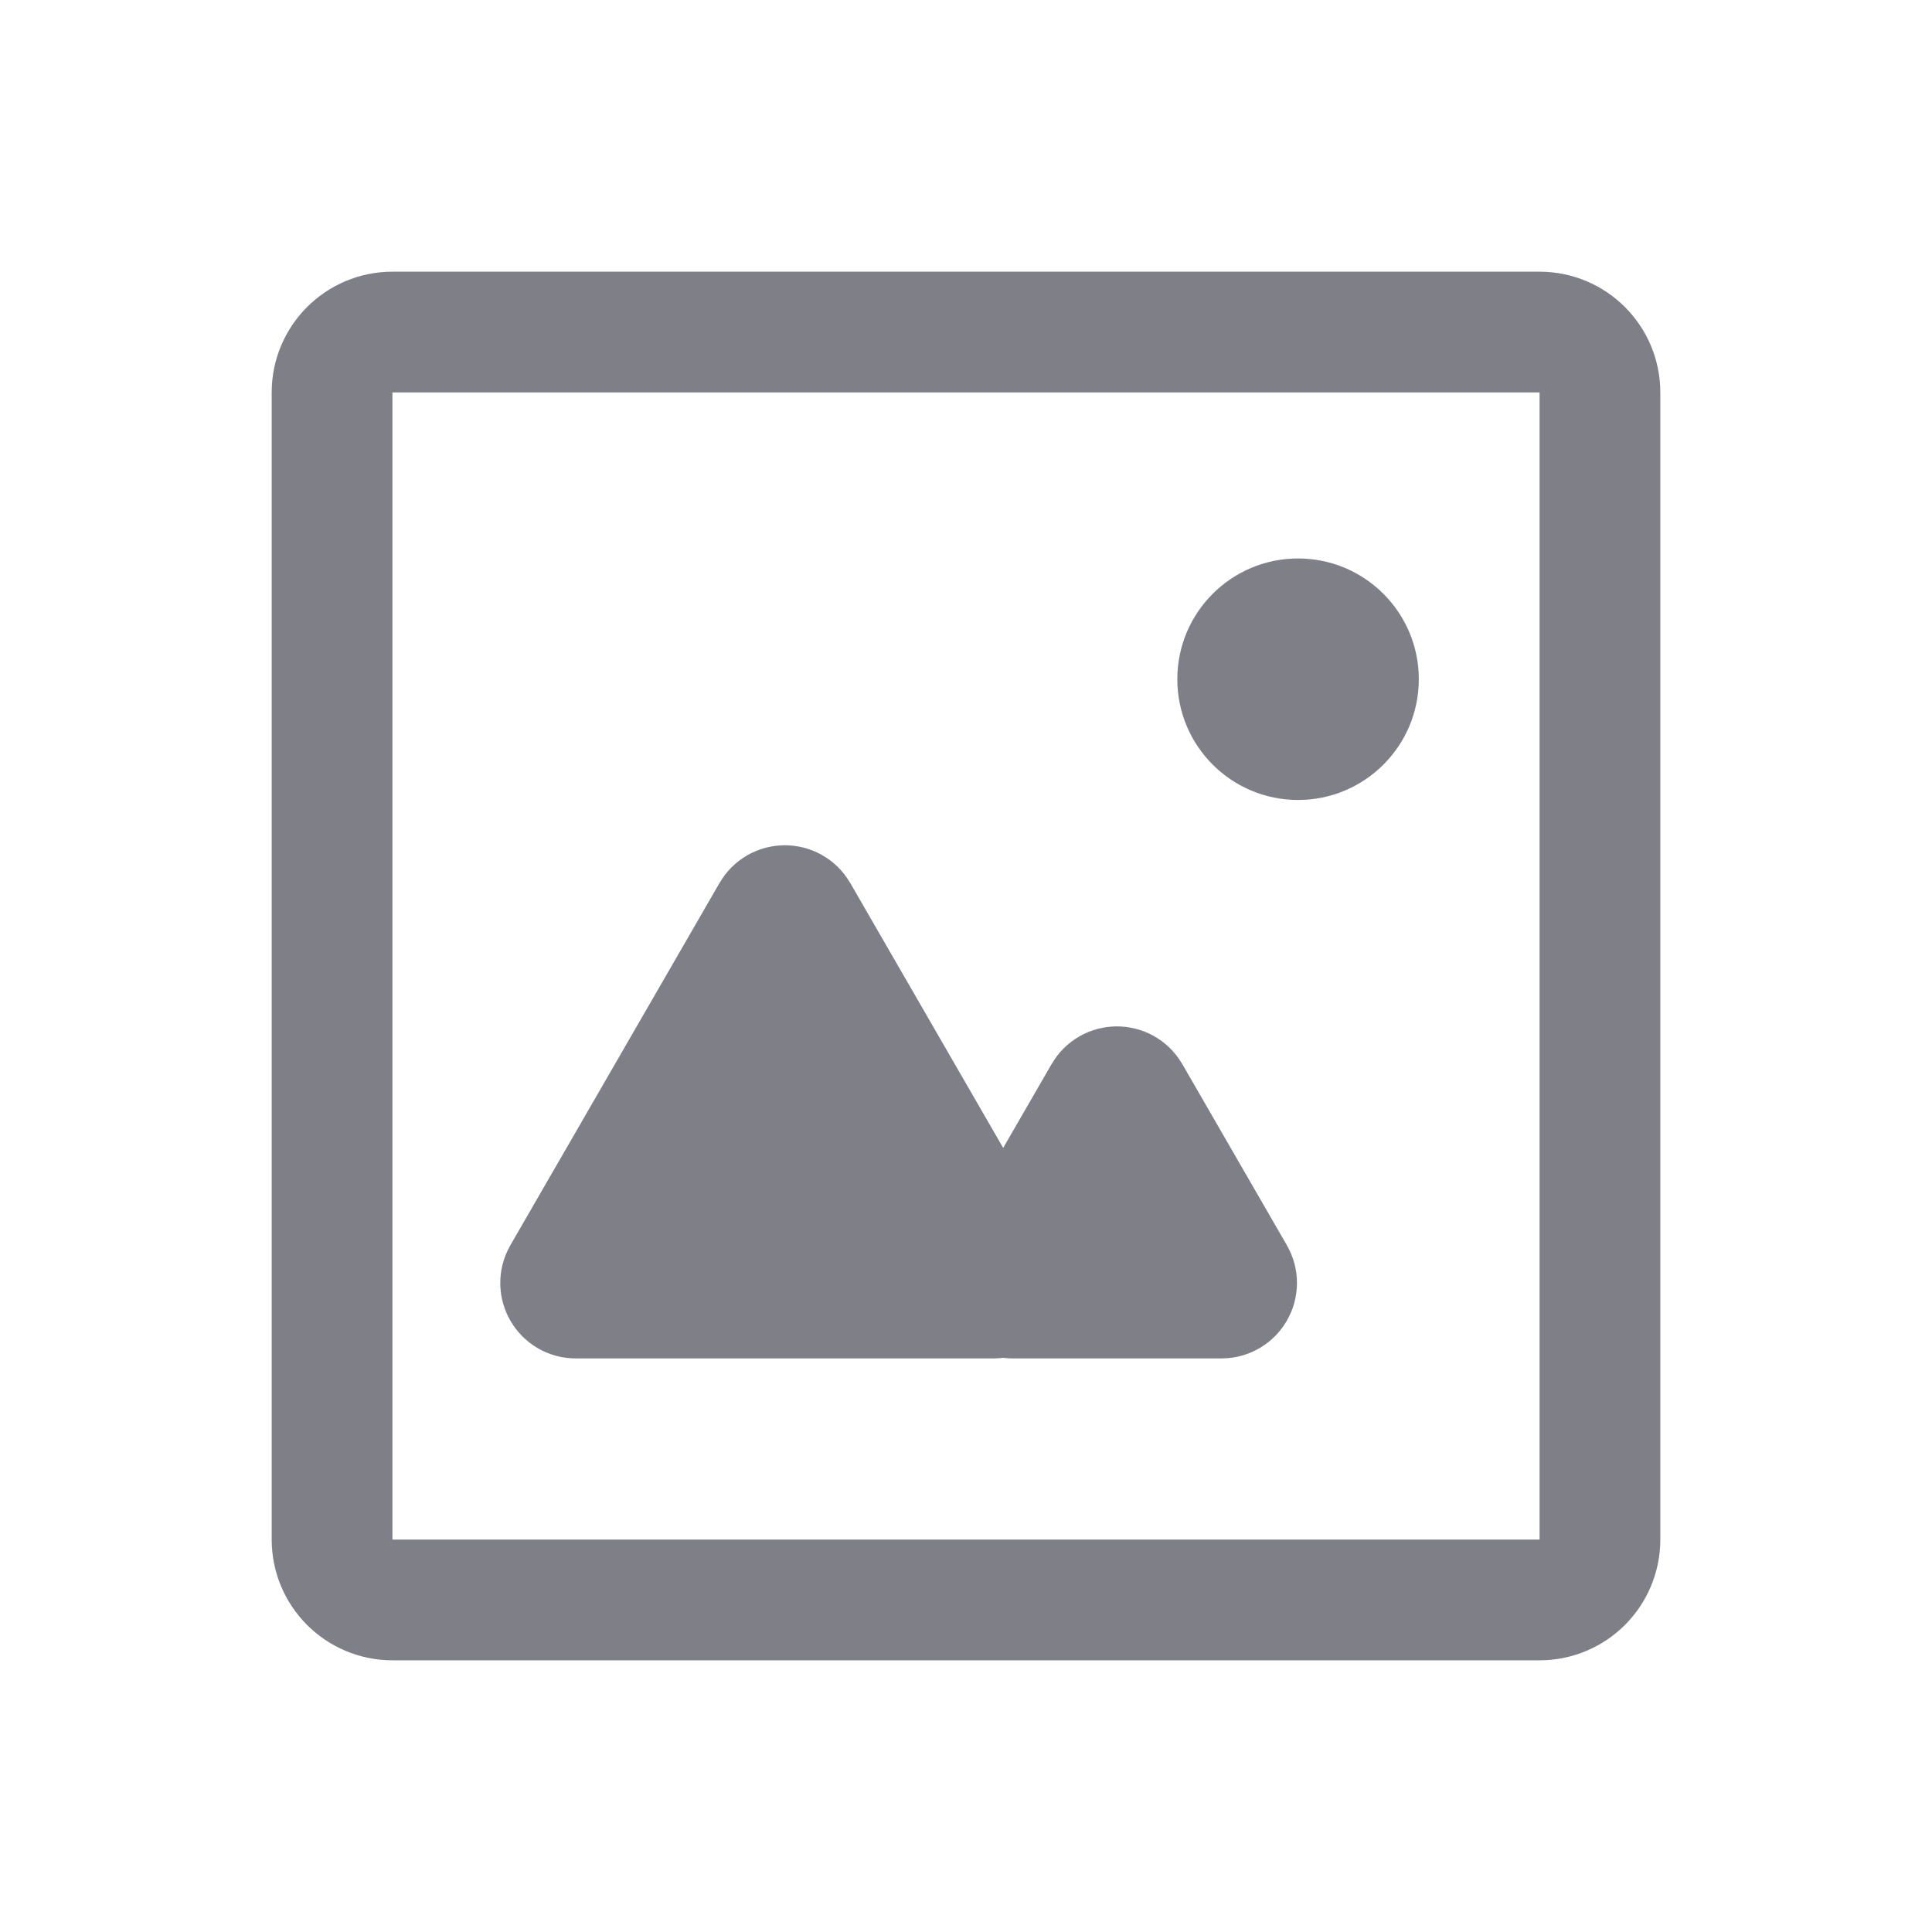
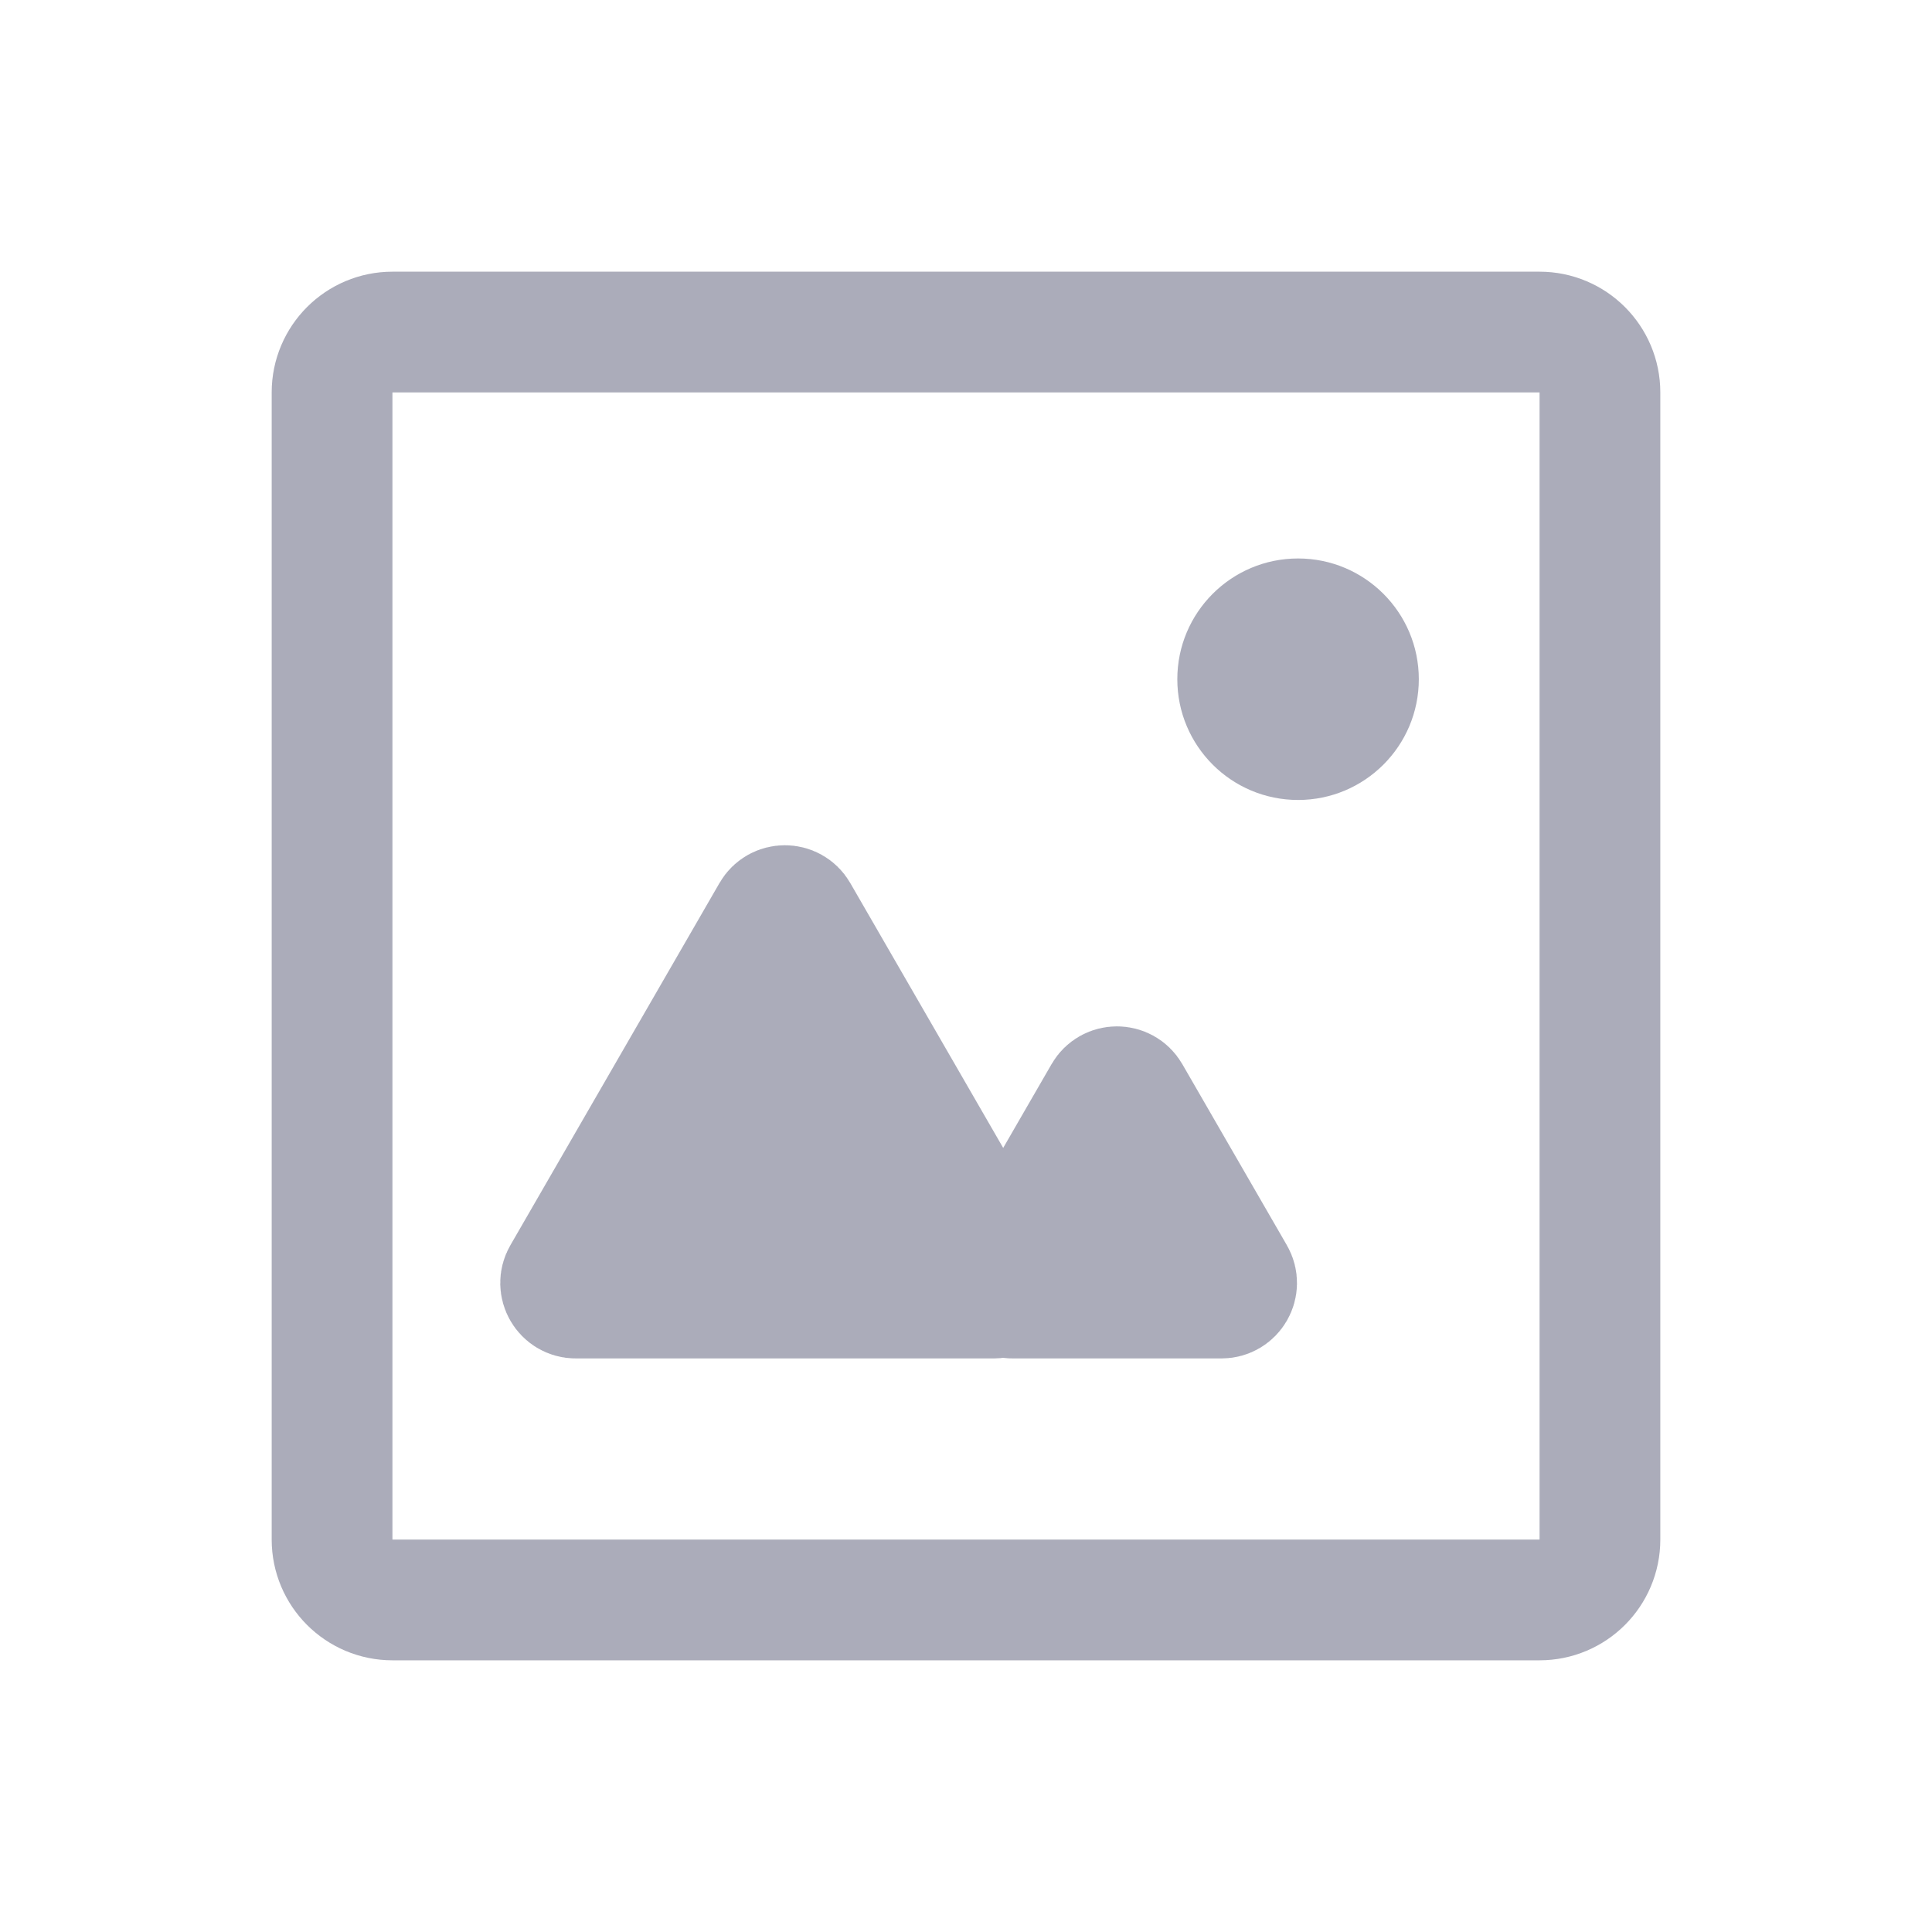
<svg xmlns="http://www.w3.org/2000/svg" width="128" height="128" viewBox="0 0 128 128" fill="none">
-   <rect x="22" y="22" width="84" height="84" rx="4" stroke="#7F7F88" stroke-width="8" />
-   <path d="M51.134 60.5C51.519 59.833 52.481 59.833 52.866 60.5L66.722 84.5C67.107 85.167 66.626 86 65.856 86H38.144C37.374 86 36.893 85.167 37.278 84.5L51.134 60.5Z" fill="#7F7F88" stroke="#7F7F88" stroke-width="8" />
-   <path d="M73.134 72.5C73.519 71.833 74.481 71.833 74.866 72.5L81.794 84.5C82.179 85.167 81.698 86 80.928 86H67.072C66.302 86 65.821 85.167 66.206 84.5L73.134 72.5Z" fill="#7F7F88" stroke="#7F7F88" stroke-width="8" />
-   <circle cx="86" cy="45" r="7.5" fill="#7F7F88" stroke="#7F7F88" />
+   <rect x="22" y="22" width="84" height="84" rx="4" stroke="#ABACBA" stroke-width="8" />
+   <path d="M51.134 60.5C51.519 59.833 52.481 59.833 52.866 60.5L66.722 84.5C67.107 85.167 66.626 86 65.856 86H38.144C37.374 86 36.893 85.167 37.278 84.5L51.134 60.5Z" fill="#ABACBA" stroke="#ABACBA" stroke-width="8" />
+   <path d="M73.134 72.5C73.519 71.833 74.481 71.833 74.866 72.5L81.794 84.5C82.179 85.167 81.698 86 80.928 86H67.072C66.302 86 65.821 85.167 66.206 84.5L73.134 72.5Z" fill="#ABACBA" stroke="#ABACBA" stroke-width="8" />
+   <circle cx="86" cy="45" r="7.5" fill="#ABACBA" stroke="#ABACBA" />
</svg>
